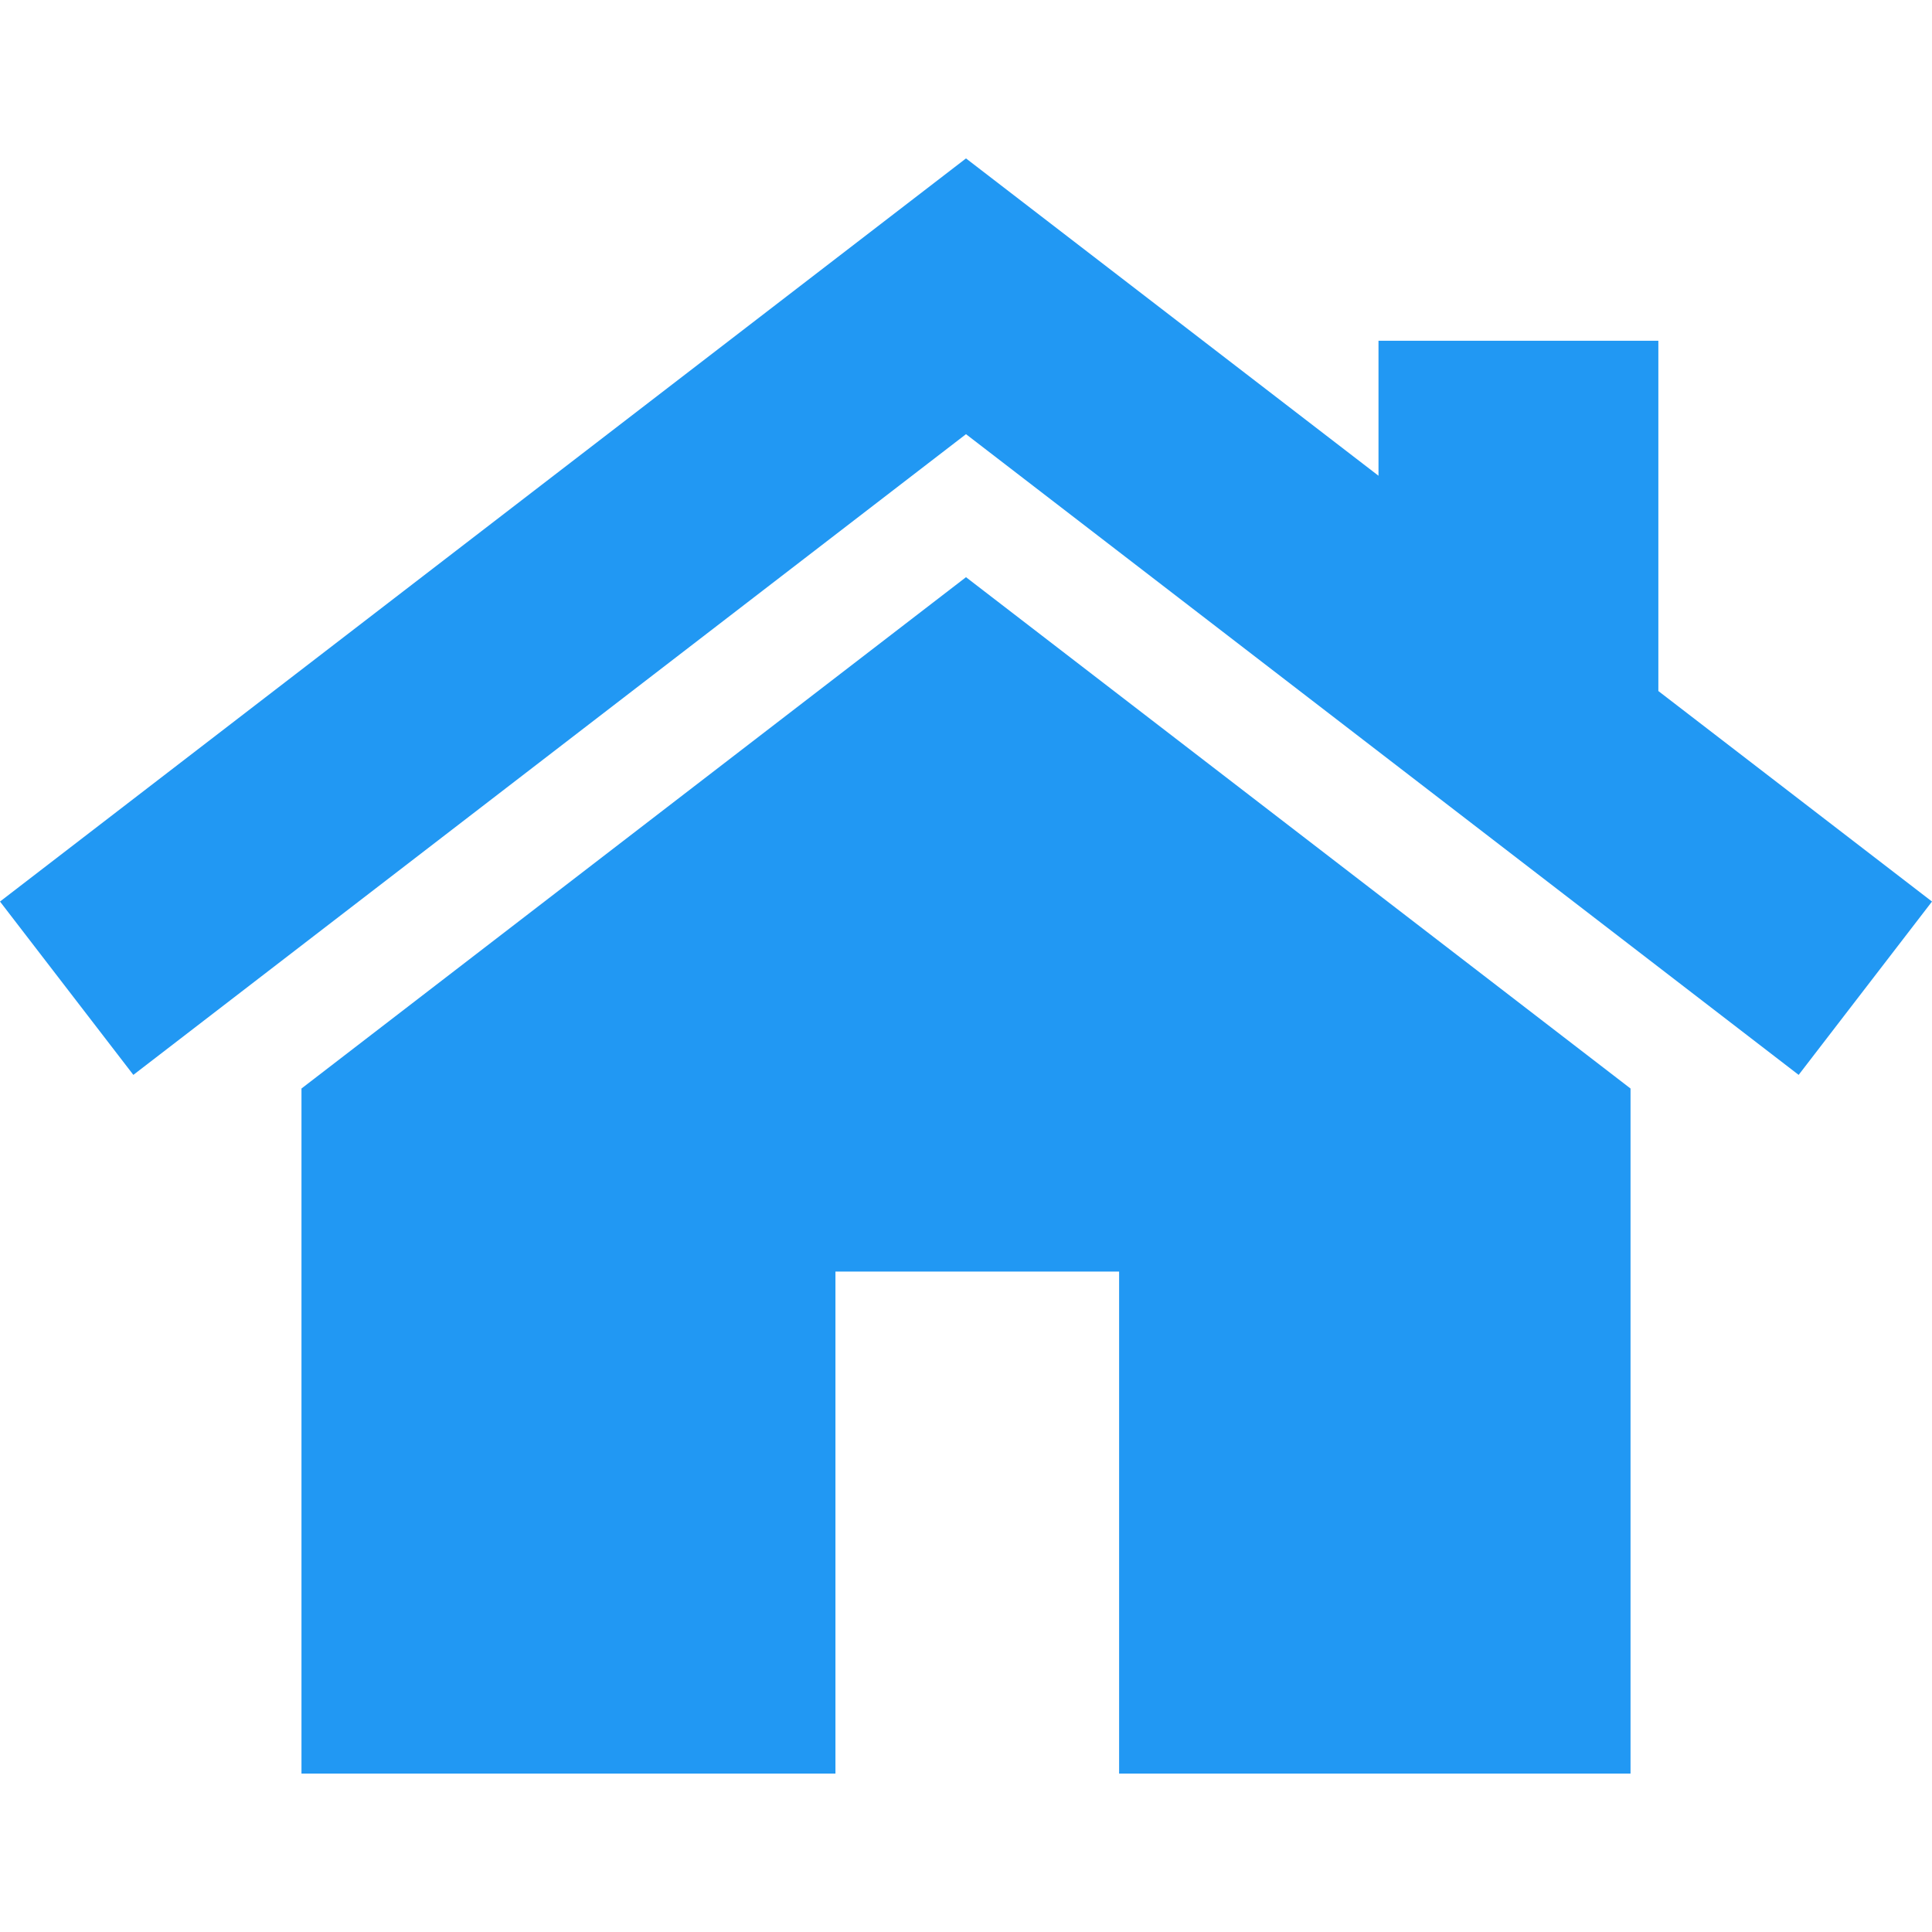
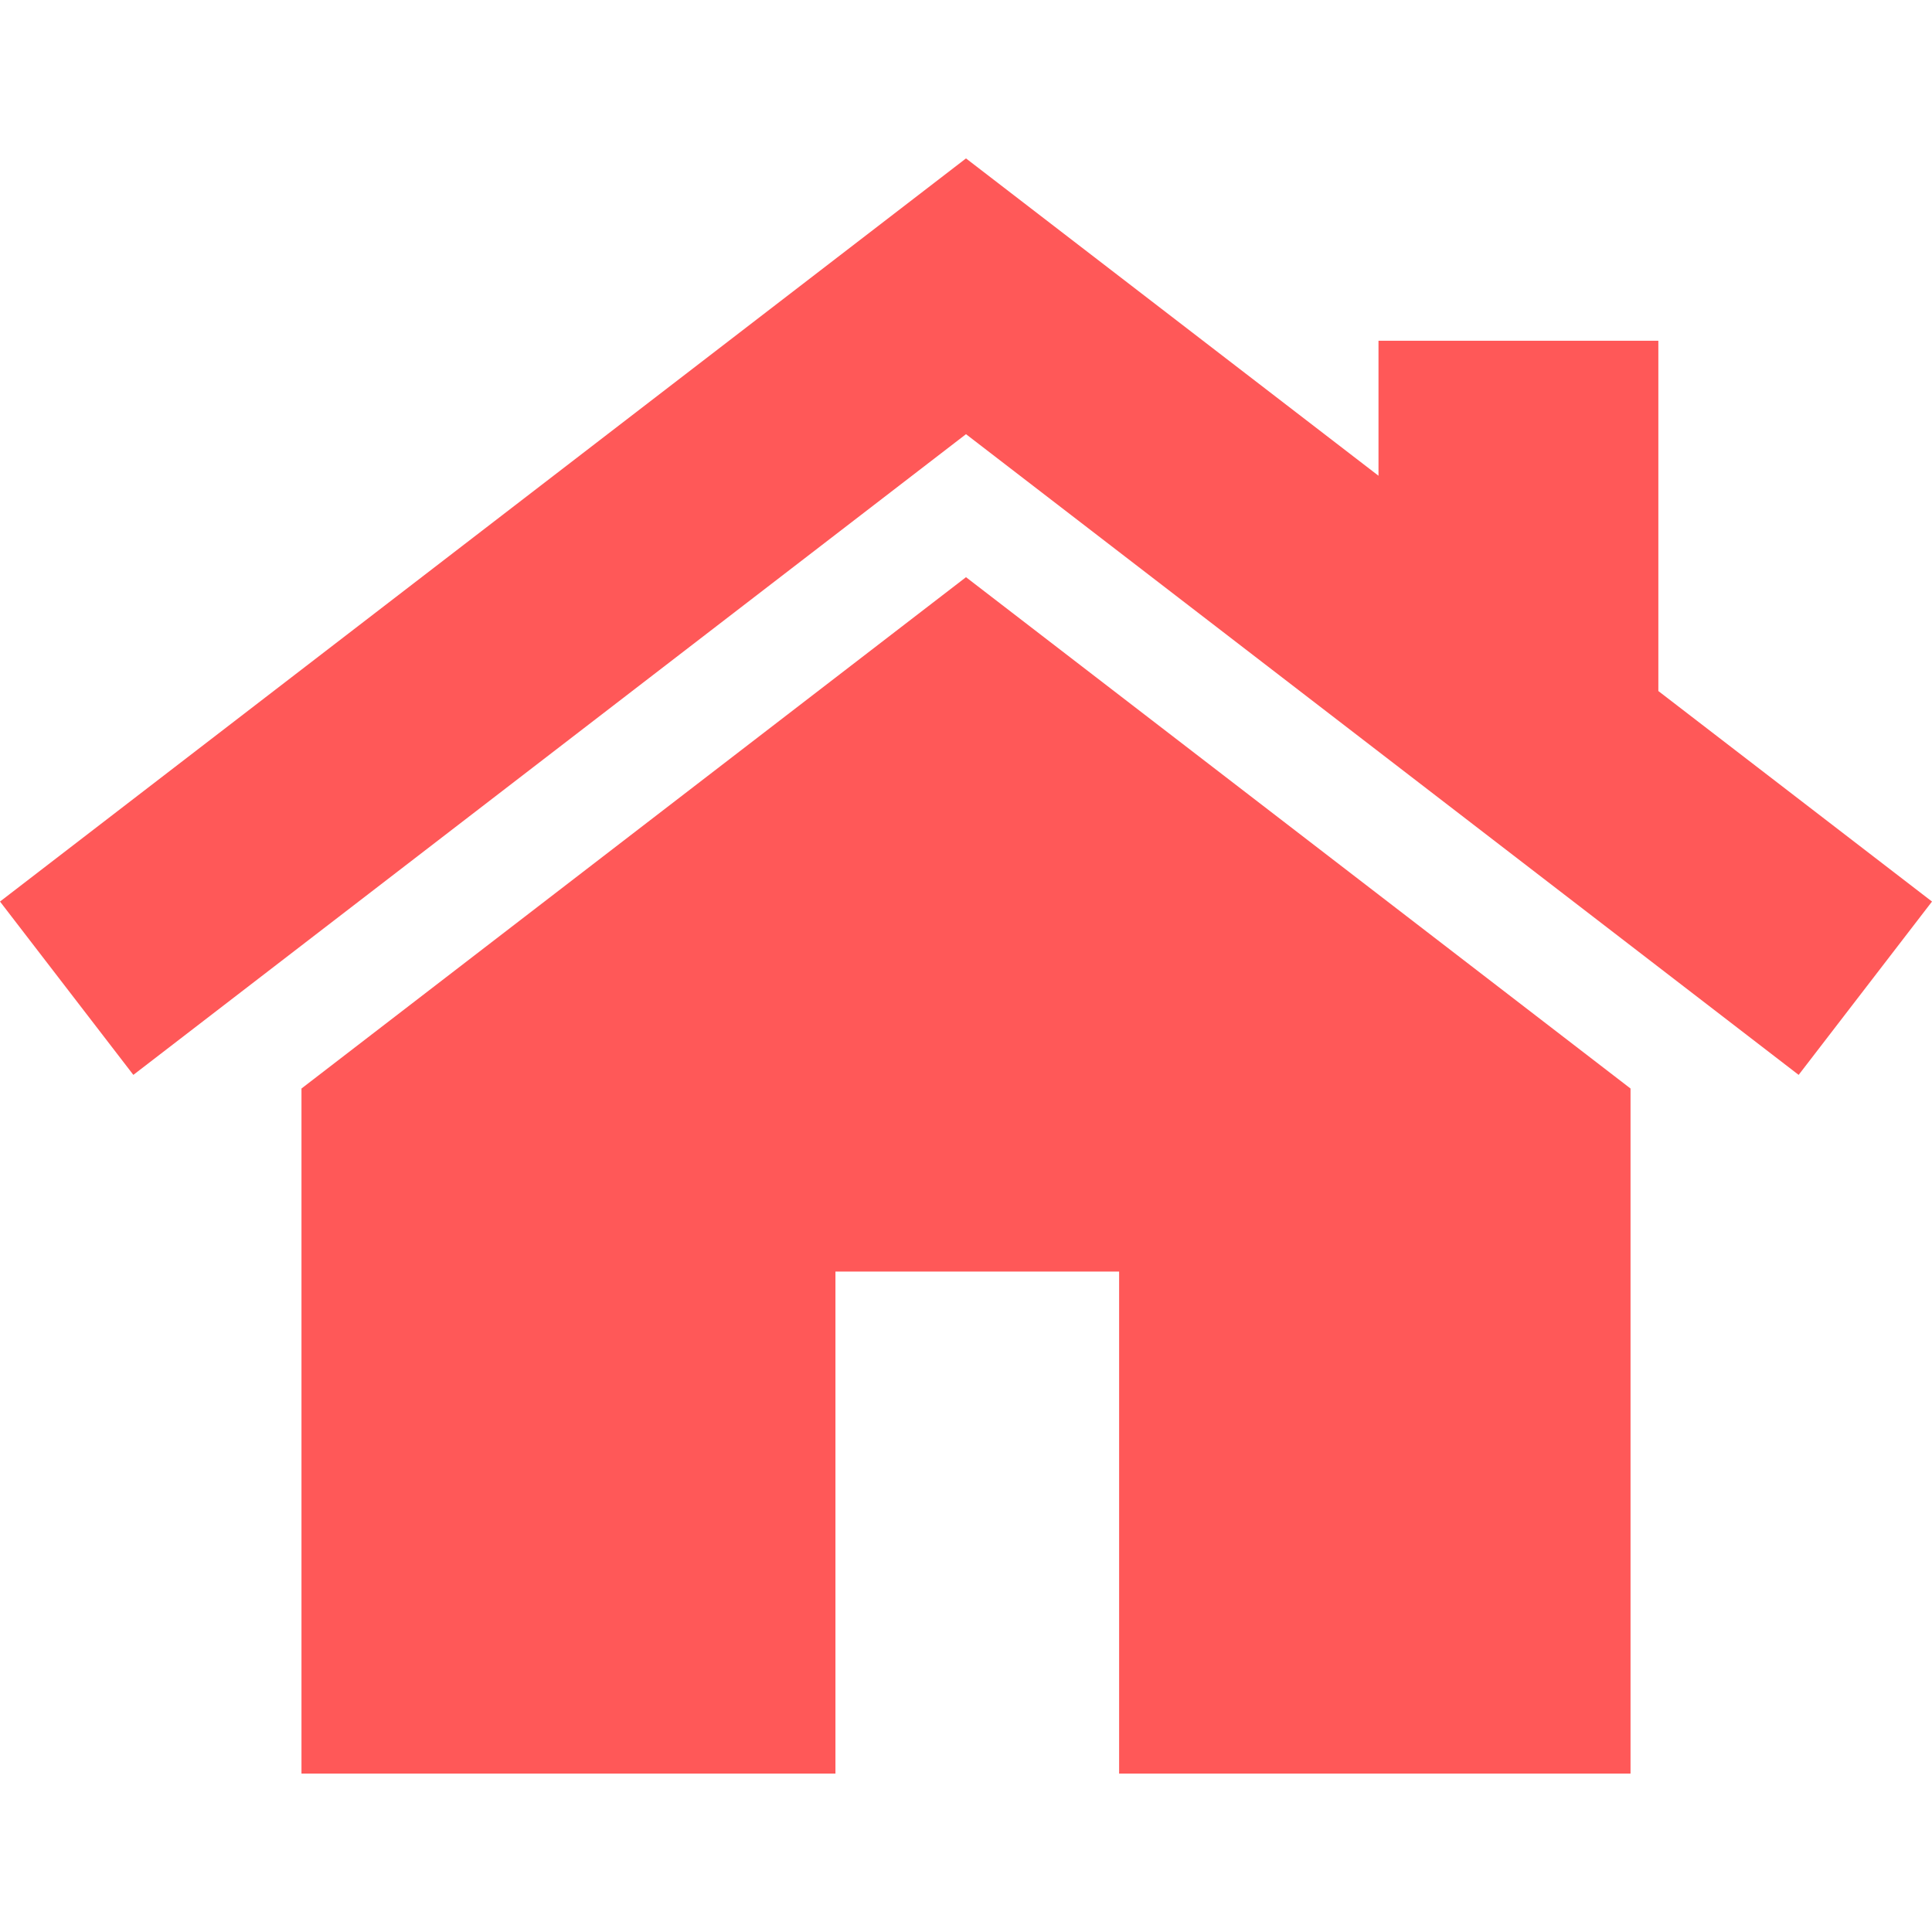
<svg xmlns="http://www.w3.org/2000/svg" version="1.1" id="Capa_1" x="0px" y="0px" viewBox="0 0 512 512" style="enable-background:new 0 0 512 512;" xml:space="preserve" width="512px" height="512px">
  <g>
    <g>
-       <polygon points="256,152.96 79.894,288.469 79.894,470.018 221.401,470.018 221.401,336.973 296.576,336.973 296.576,470.018     432.107,470.018 432.107,288.469   " fill="#2198F3" />
+       <polygon points="256,152.96 79.894,288.469 79.894,470.018 221.401,470.018 221.401,336.973 296.576,336.973 296.576,470.018     432.107,470.018 432.107,288.469   " fill="#ff5858" />
    </g>
  </g>
  <g>
    <g>
-       <polygon points="439.482,183.132 439.482,90.307 365.316,90.307 365.316,126.077 256,41.982 0,238.919 35.339,284.855     256,115.062 476.662,284.856 512,238.92   " fill="#2198F3" />
+       <polygon points="439.482,183.132 439.482,90.307 365.316,90.307 365.316,126.077 256,41.982 0,238.919 35.339,284.855     256,115.062 476.662,284.856 512,238.92   " fill="#ff5858" />
    </g>
  </g>
  <g>
</g>
  <g>
</g>
  <g>
</g>
  <g>
</g>
  <g>
</g>
  <g>
</g>
  <g>
</g>
  <g>
</g>
  <g>
</g>
  <g>
</g>
  <g>
</g>
  <g>
</g>
  <g>
</g>
  <g>
</g>
  <g>
</g>
</svg>
